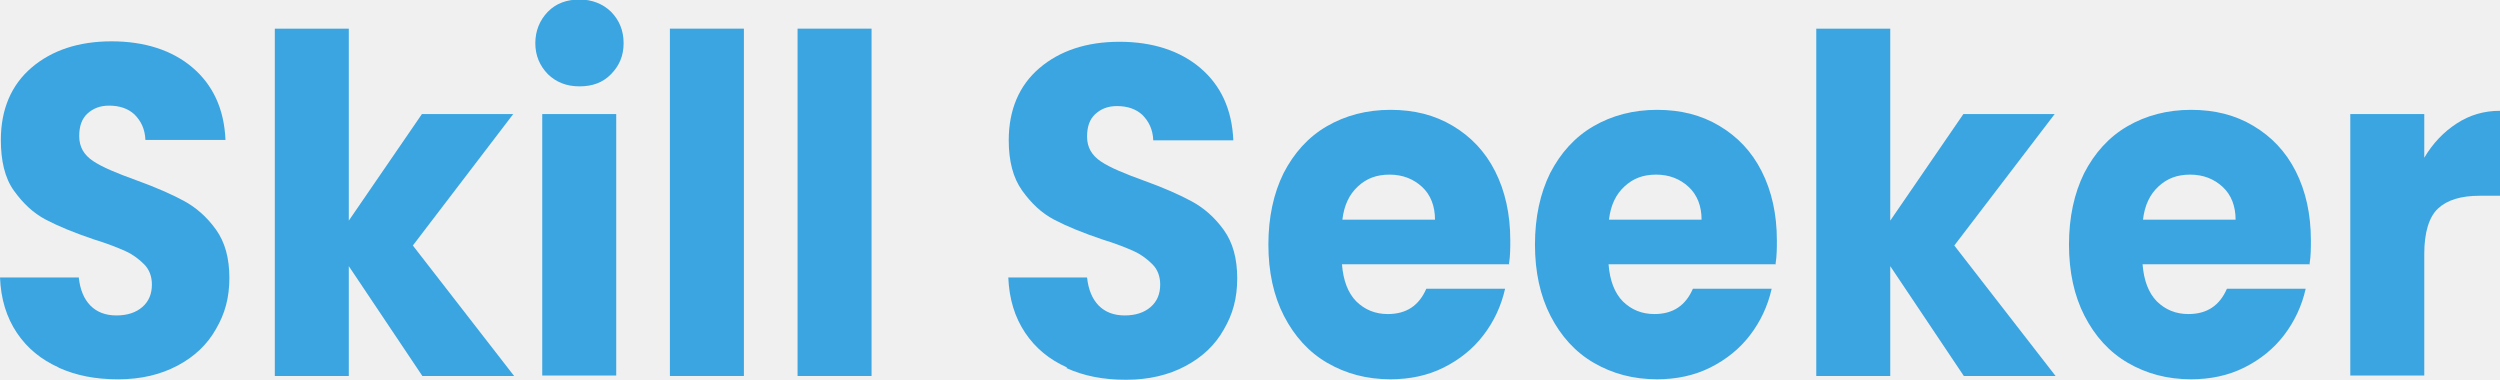
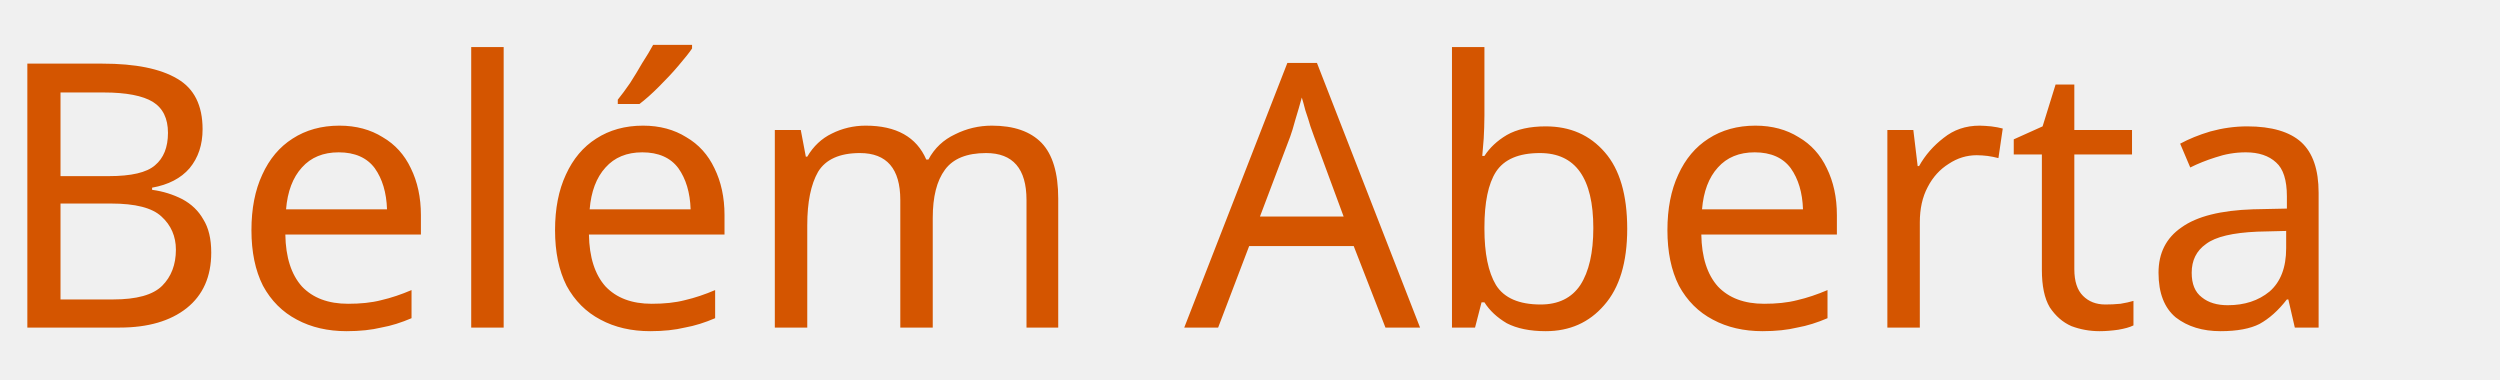
- <svg xmlns="http://www.w3.org/2000/svg" width="79" height="12" viewBox="0 0 79 12" fill="none">
-   <g id="Asset 3 1" clip-path="url(#clip0_2022_255)">
-     <g id="Layer 1">
-       <g id="Group">
-         <path id="Vector" d="M1.86 11.615C1.299 11.363 0.862 11.007 0.533 10.517C0.205 10.027 0.027 9.449 0 8.767H2.489C2.53 9.152 2.653 9.449 2.858 9.657C3.063 9.864 3.337 9.968 3.679 9.968C4.02 9.968 4.294 9.879 4.499 9.701C4.704 9.523 4.8 9.286 4.8 8.989C4.8 8.737 4.718 8.515 4.554 8.351C4.39 8.188 4.198 8.04 3.966 7.936C3.733 7.832 3.405 7.699 2.967 7.565C2.352 7.358 1.846 7.15 1.45 6.942C1.053 6.735 0.725 6.423 0.438 6.023C0.15 5.622 0.027 5.073 0.027 4.421C0.027 3.456 0.356 2.685 0.998 2.136C1.641 1.587 2.489 1.306 3.528 1.306C4.567 1.306 5.443 1.587 6.085 2.136C6.728 2.685 7.084 3.442 7.125 4.421H4.595C4.581 4.079 4.458 3.827 4.253 3.62C4.048 3.427 3.774 3.338 3.446 3.338C3.159 3.338 2.94 3.427 2.762 3.59C2.585 3.753 2.503 3.99 2.503 4.302C2.503 4.643 2.653 4.895 2.94 5.088C3.227 5.281 3.692 5.474 4.308 5.696C4.923 5.919 5.429 6.141 5.812 6.349C6.195 6.557 6.537 6.853 6.824 7.254C7.111 7.654 7.248 8.159 7.248 8.782C7.248 9.405 7.111 9.909 6.824 10.398C6.55 10.888 6.14 11.274 5.607 11.555C5.073 11.837 4.458 11.986 3.733 11.986C3.008 11.986 2.407 11.867 1.846 11.615H1.86Z" fill="#3AA5E1" />
-         <path id="Vector_2" d="M13.347 11.881L11.022 8.41V11.881H8.684V0.905H11.022V6.972L13.333 3.604H16.218L13.046 7.758L16.246 11.881H13.347Z" fill="#3AA5E1" />
-         <path id="Vector_3" d="M17.313 2.344C17.053 2.077 16.916 1.75 16.916 1.365C16.916 0.979 17.053 0.638 17.313 0.371C17.572 0.104 17.914 -0.015 18.311 -0.015C18.707 -0.015 19.049 0.119 19.309 0.371C19.569 0.638 19.706 0.964 19.706 1.365C19.706 1.765 19.569 2.077 19.309 2.344C19.049 2.611 18.721 2.729 18.311 2.729C17.901 2.729 17.572 2.596 17.313 2.344ZM19.473 3.59V11.867H17.135V3.605H19.473V3.59Z" fill="#3AA5E1" />
-         <path id="Vector_4" d="M23.507 0.905V11.881H21.169V0.905H23.507Z" fill="#3AA5E1" />
-         <path id="Vector_5" d="M27.541 0.905V11.881H25.203V0.905H27.541Z" fill="#3AA5E1" />
-         <path id="Vector_6" d="M33.722 11.614C33.161 11.362 32.724 11.006 32.396 10.517C32.067 10.027 31.89 9.449 31.862 8.767H34.351C34.392 9.152 34.515 9.449 34.72 9.657C34.925 9.864 35.199 9.968 35.541 9.968C35.883 9.968 36.156 9.879 36.361 9.701C36.566 9.523 36.662 9.286 36.662 8.989C36.662 8.737 36.58 8.514 36.416 8.351C36.252 8.188 36.06 8.04 35.828 7.936C35.596 7.832 35.267 7.699 34.83 7.565C34.214 7.357 33.708 7.15 33.312 6.942C32.915 6.734 32.587 6.423 32.3 6.022C32.013 5.622 31.876 5.088 31.876 4.435C31.876 3.471 32.204 2.7 32.847 2.151C33.49 1.602 34.337 1.32 35.377 1.32C36.416 1.32 37.291 1.602 37.934 2.151C38.577 2.7 38.932 3.456 38.973 4.435H36.443C36.43 4.094 36.307 3.842 36.102 3.634C35.896 3.441 35.623 3.352 35.295 3.352C35.008 3.352 34.789 3.441 34.611 3.605C34.433 3.768 34.351 4.005 34.351 4.317C34.351 4.658 34.502 4.91 34.789 5.103C35.076 5.296 35.541 5.488 36.156 5.711C36.772 5.933 37.278 6.156 37.66 6.364C38.043 6.571 38.385 6.868 38.672 7.268C38.96 7.669 39.096 8.173 39.096 8.796C39.096 9.419 38.96 9.924 38.672 10.413C38.399 10.902 37.989 11.288 37.455 11.57C36.922 11.852 36.307 12 35.582 12C34.857 12 34.255 11.882 33.695 11.629L33.722 11.614Z" fill="#3AA5E1" />
-         <path id="Vector_7" d="M47.698 8.351H42.406C42.447 8.87 42.597 9.256 42.857 9.523C43.131 9.79 43.459 9.924 43.855 9.924C44.443 9.924 44.84 9.657 45.072 9.123H47.561C47.438 9.671 47.206 10.161 46.877 10.591C46.549 11.021 46.125 11.362 45.619 11.615C45.113 11.867 44.553 11.985 43.937 11.985C43.185 11.985 42.529 11.807 41.941 11.466C41.353 11.125 40.902 10.621 40.573 9.983C40.245 9.345 40.081 8.589 40.081 7.728C40.081 6.868 40.245 6.111 40.56 5.474C40.888 4.836 41.339 4.332 41.927 3.99C42.515 3.649 43.185 3.471 43.937 3.471C44.69 3.471 45.332 3.634 45.907 3.976C46.481 4.317 46.932 4.791 47.247 5.414C47.561 6.037 47.725 6.764 47.725 7.595C47.725 7.832 47.725 8.084 47.684 8.336L47.698 8.351ZM45.346 6.942C45.346 6.512 45.209 6.156 44.936 5.904C44.662 5.652 44.32 5.518 43.91 5.518C43.5 5.518 43.185 5.637 42.912 5.889C42.638 6.141 42.474 6.482 42.419 6.942H45.346Z" fill="#3AA5E1" />
-         <path id="Vector_8" d="M56.122 8.351H50.83C50.871 8.87 51.021 9.256 51.281 9.523C51.554 9.79 51.883 9.924 52.279 9.924C52.867 9.924 53.264 9.657 53.496 9.123H55.985C55.862 9.671 55.63 10.161 55.301 10.591C54.973 11.021 54.549 11.362 54.043 11.615C53.537 11.867 52.977 11.985 52.361 11.985C51.609 11.985 50.953 11.807 50.365 11.466C49.777 11.125 49.325 10.621 48.997 9.983C48.669 9.345 48.505 8.589 48.505 7.728C48.505 6.868 48.669 6.111 48.983 5.474C49.312 4.836 49.763 4.332 50.351 3.99C50.939 3.649 51.609 3.471 52.361 3.471C53.113 3.471 53.756 3.634 54.33 3.976C54.905 4.317 55.356 4.791 55.67 5.414C55.985 6.037 56.149 6.764 56.149 7.595C56.149 7.832 56.149 8.084 56.108 8.336L56.122 8.351ZM53.77 6.942C53.77 6.512 53.633 6.156 53.359 5.904C53.086 5.652 52.744 5.518 52.334 5.518C51.924 5.518 51.609 5.637 51.336 5.889C51.062 6.141 50.898 6.482 50.843 6.942H53.77Z" fill="#3AA5E1" />
-         <path id="Vector_9" d="M62.057 11.881L59.732 8.41V11.881H57.394V0.905H59.732V6.972L62.043 3.604H64.928L61.756 7.758L64.956 11.881H62.057Z" fill="#3AA5E1" />
-         <path id="Vector_10" d="M72.997 8.351H67.705C67.746 8.87 67.896 9.256 68.156 9.523C68.429 9.79 68.758 9.924 69.154 9.924C69.742 9.924 70.139 9.657 70.371 9.123H72.86C72.737 9.671 72.504 10.161 72.176 10.591C71.848 11.021 71.424 11.362 70.918 11.615C70.412 11.867 69.852 11.985 69.236 11.985C68.484 11.985 67.828 11.807 67.24 11.466C66.652 11.125 66.2 10.621 65.872 9.983C65.544 9.345 65.38 8.589 65.38 7.728C65.38 6.868 65.544 6.111 65.859 5.474C66.187 4.836 66.638 4.332 67.226 3.99C67.814 3.649 68.484 3.471 69.236 3.471C69.988 3.471 70.631 3.634 71.205 3.976C71.78 4.317 72.231 4.791 72.546 5.414C72.86 6.037 73.024 6.764 73.024 7.595C73.024 7.832 73.024 8.084 72.983 8.336L72.997 8.351ZM70.645 6.942C70.645 6.512 70.508 6.156 70.234 5.904C69.961 5.652 69.619 5.518 69.209 5.518C68.799 5.518 68.484 5.637 68.211 5.889C67.937 6.141 67.773 6.482 67.718 6.942H70.645Z" fill="#3AA5E1" />
-         <path id="Vector_11" d="M77.633 3.901C78.043 3.634 78.494 3.501 79 3.501V6.186H78.357C77.769 6.186 77.332 6.319 77.045 6.586C76.757 6.853 76.607 7.343 76.607 8.025V11.867H74.269V3.605H76.607V4.984C76.88 4.524 77.222 4.168 77.633 3.901Z" fill="#3AA5E1" />
-       </g>
-     </g>
-   </g>
-   <defs>
+ <svg xmlns="http://www.w3.org/2000/svg" width="79" height="12" viewBox="0 0 79 12" fill="none" version="1.1" id="svg21">
+   <defs id="defs19">
    <clipPath id="clip0_2022_255">
-       <rect width="79" height="12" fill="white" />
+       <rect width="79" height="12" fill="white" id="rect16" />
    </clipPath>
  </defs>
+   <text xml:space="preserve" style="font-style:normal;font-weight:normal;font-size:8px;line-height:1.25;font-family:sans-serif;white-space:pre;inline-size:281.526;fill:#d45500;fill-opacity:1;stroke:none" x="31.075" y="25.576" id="text5616" transform="matrix(1.458452,0,0,1.458452,-45.59558,-26.94753)">
+     <tspan x="31.075" y="25.576" id="tspan44233">Belém Aberta</tspan>
+   </text>
</svg>
